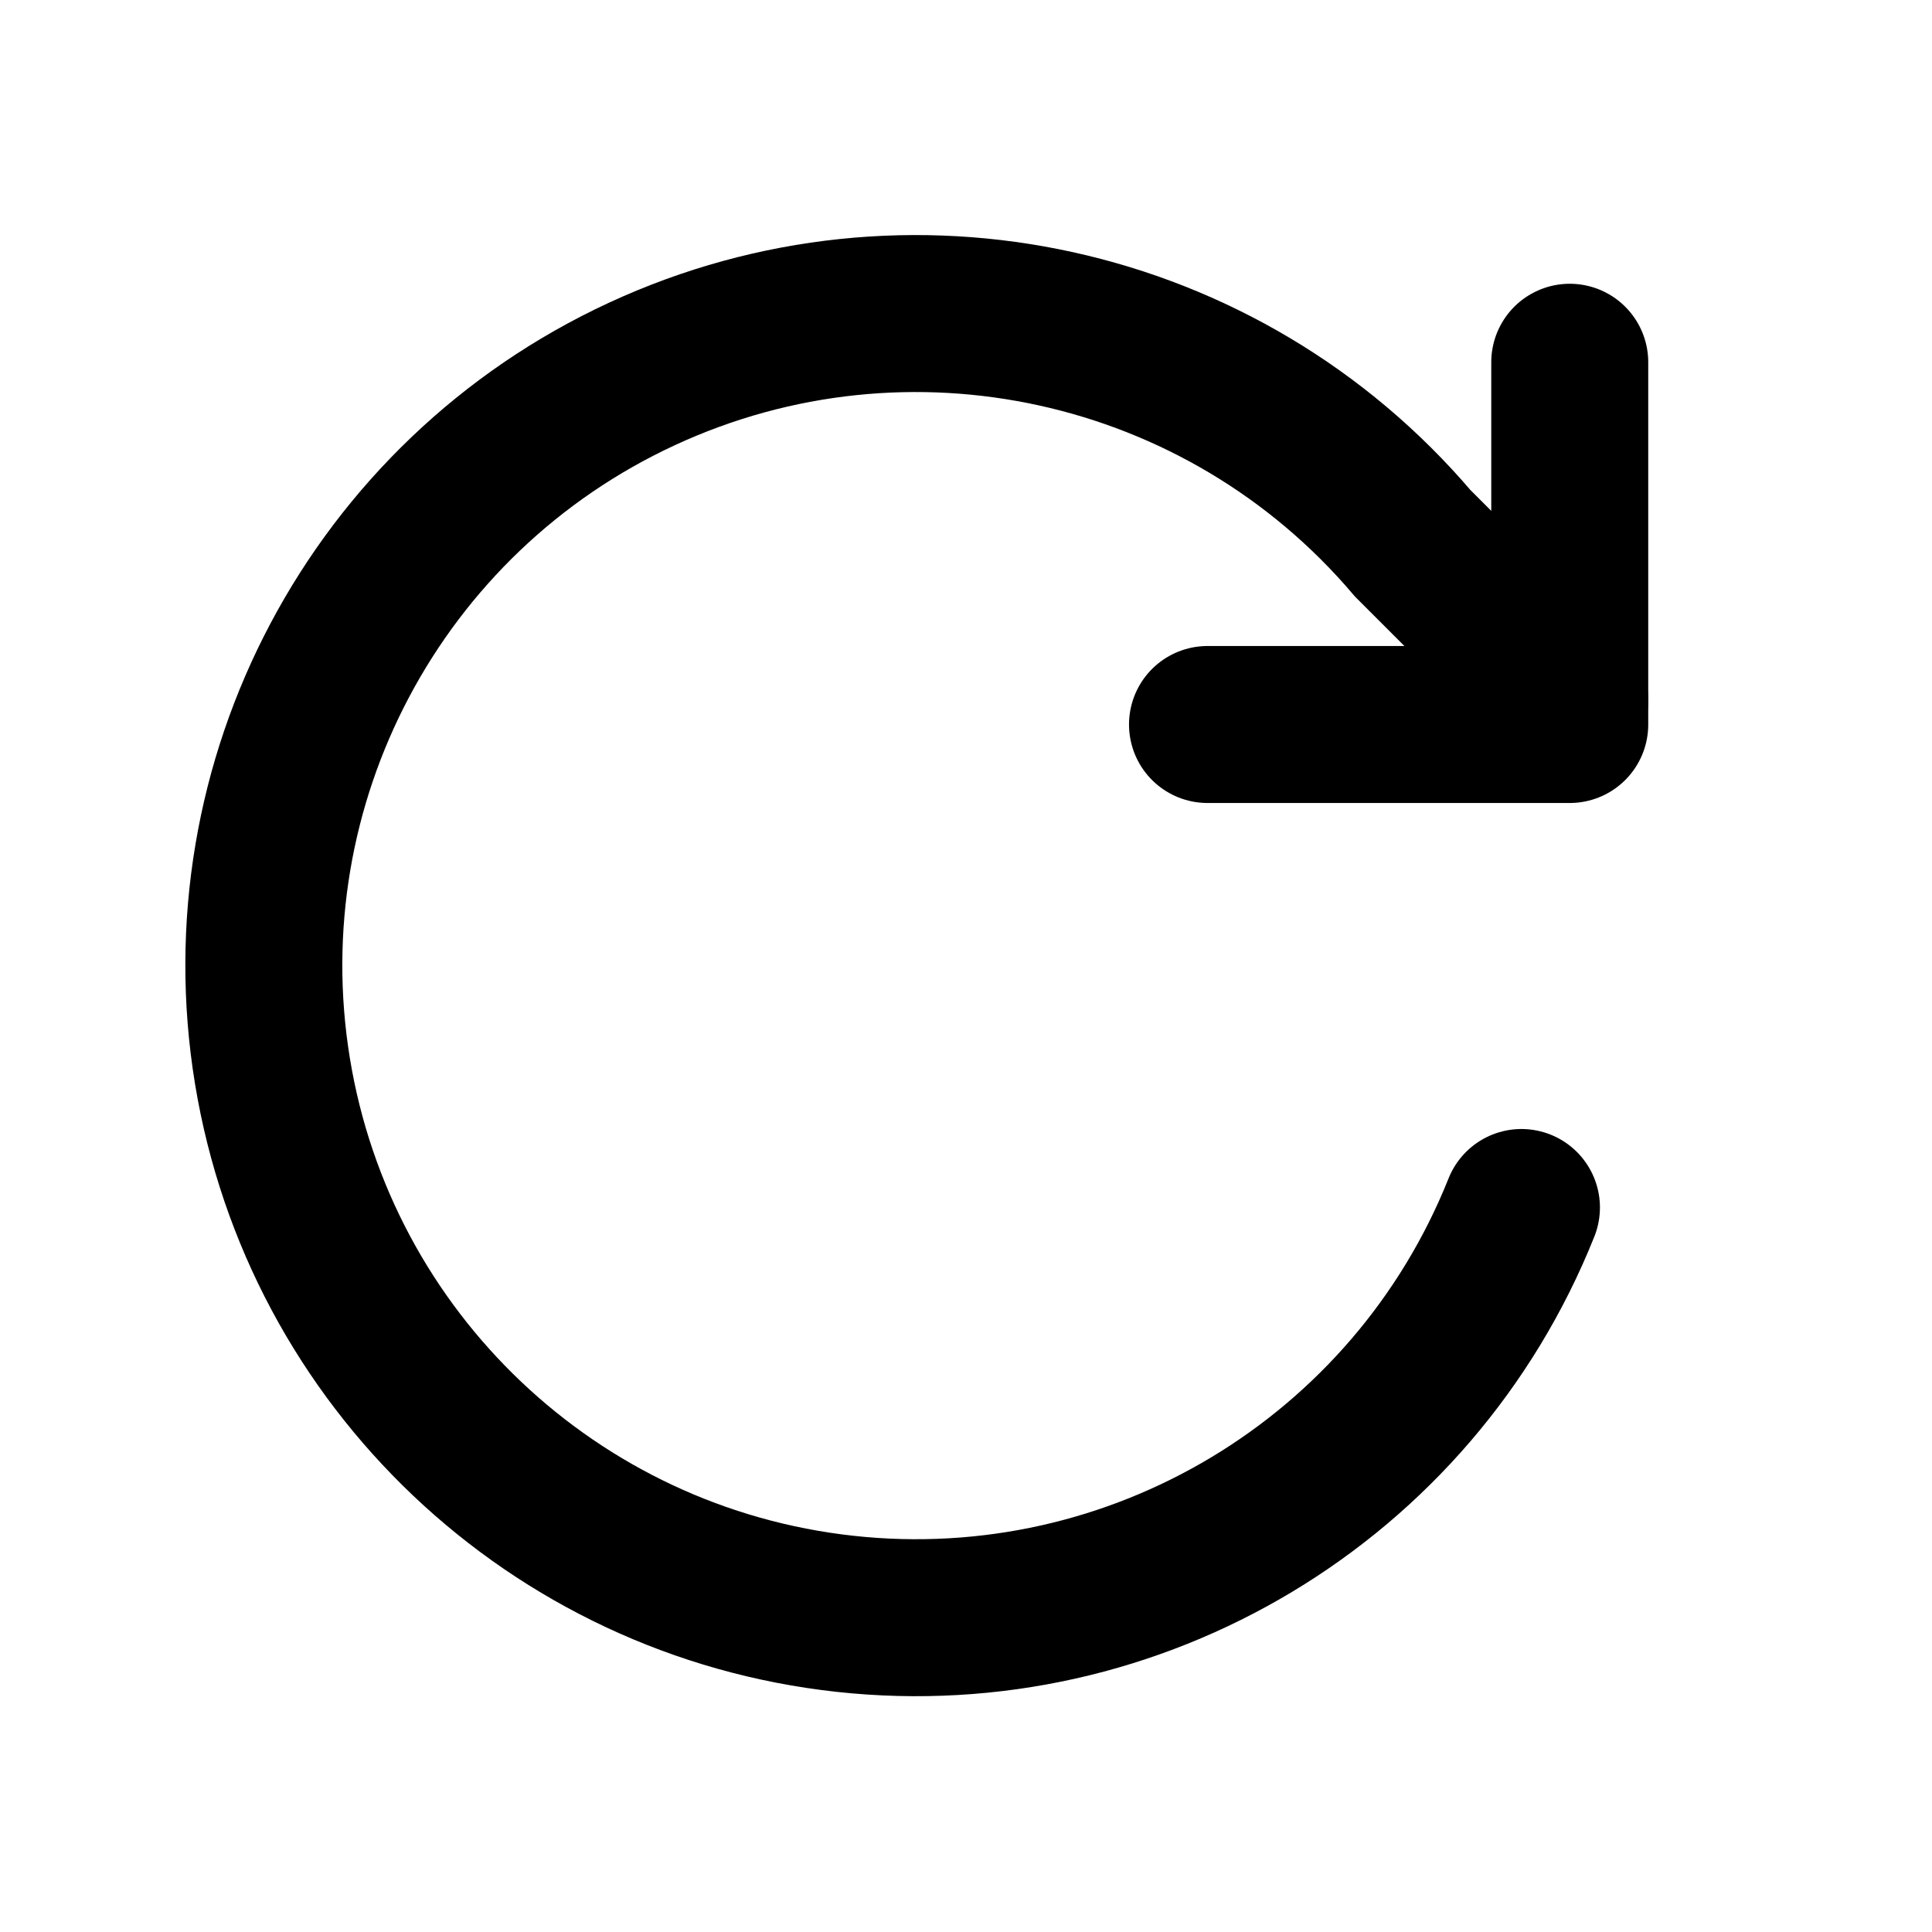
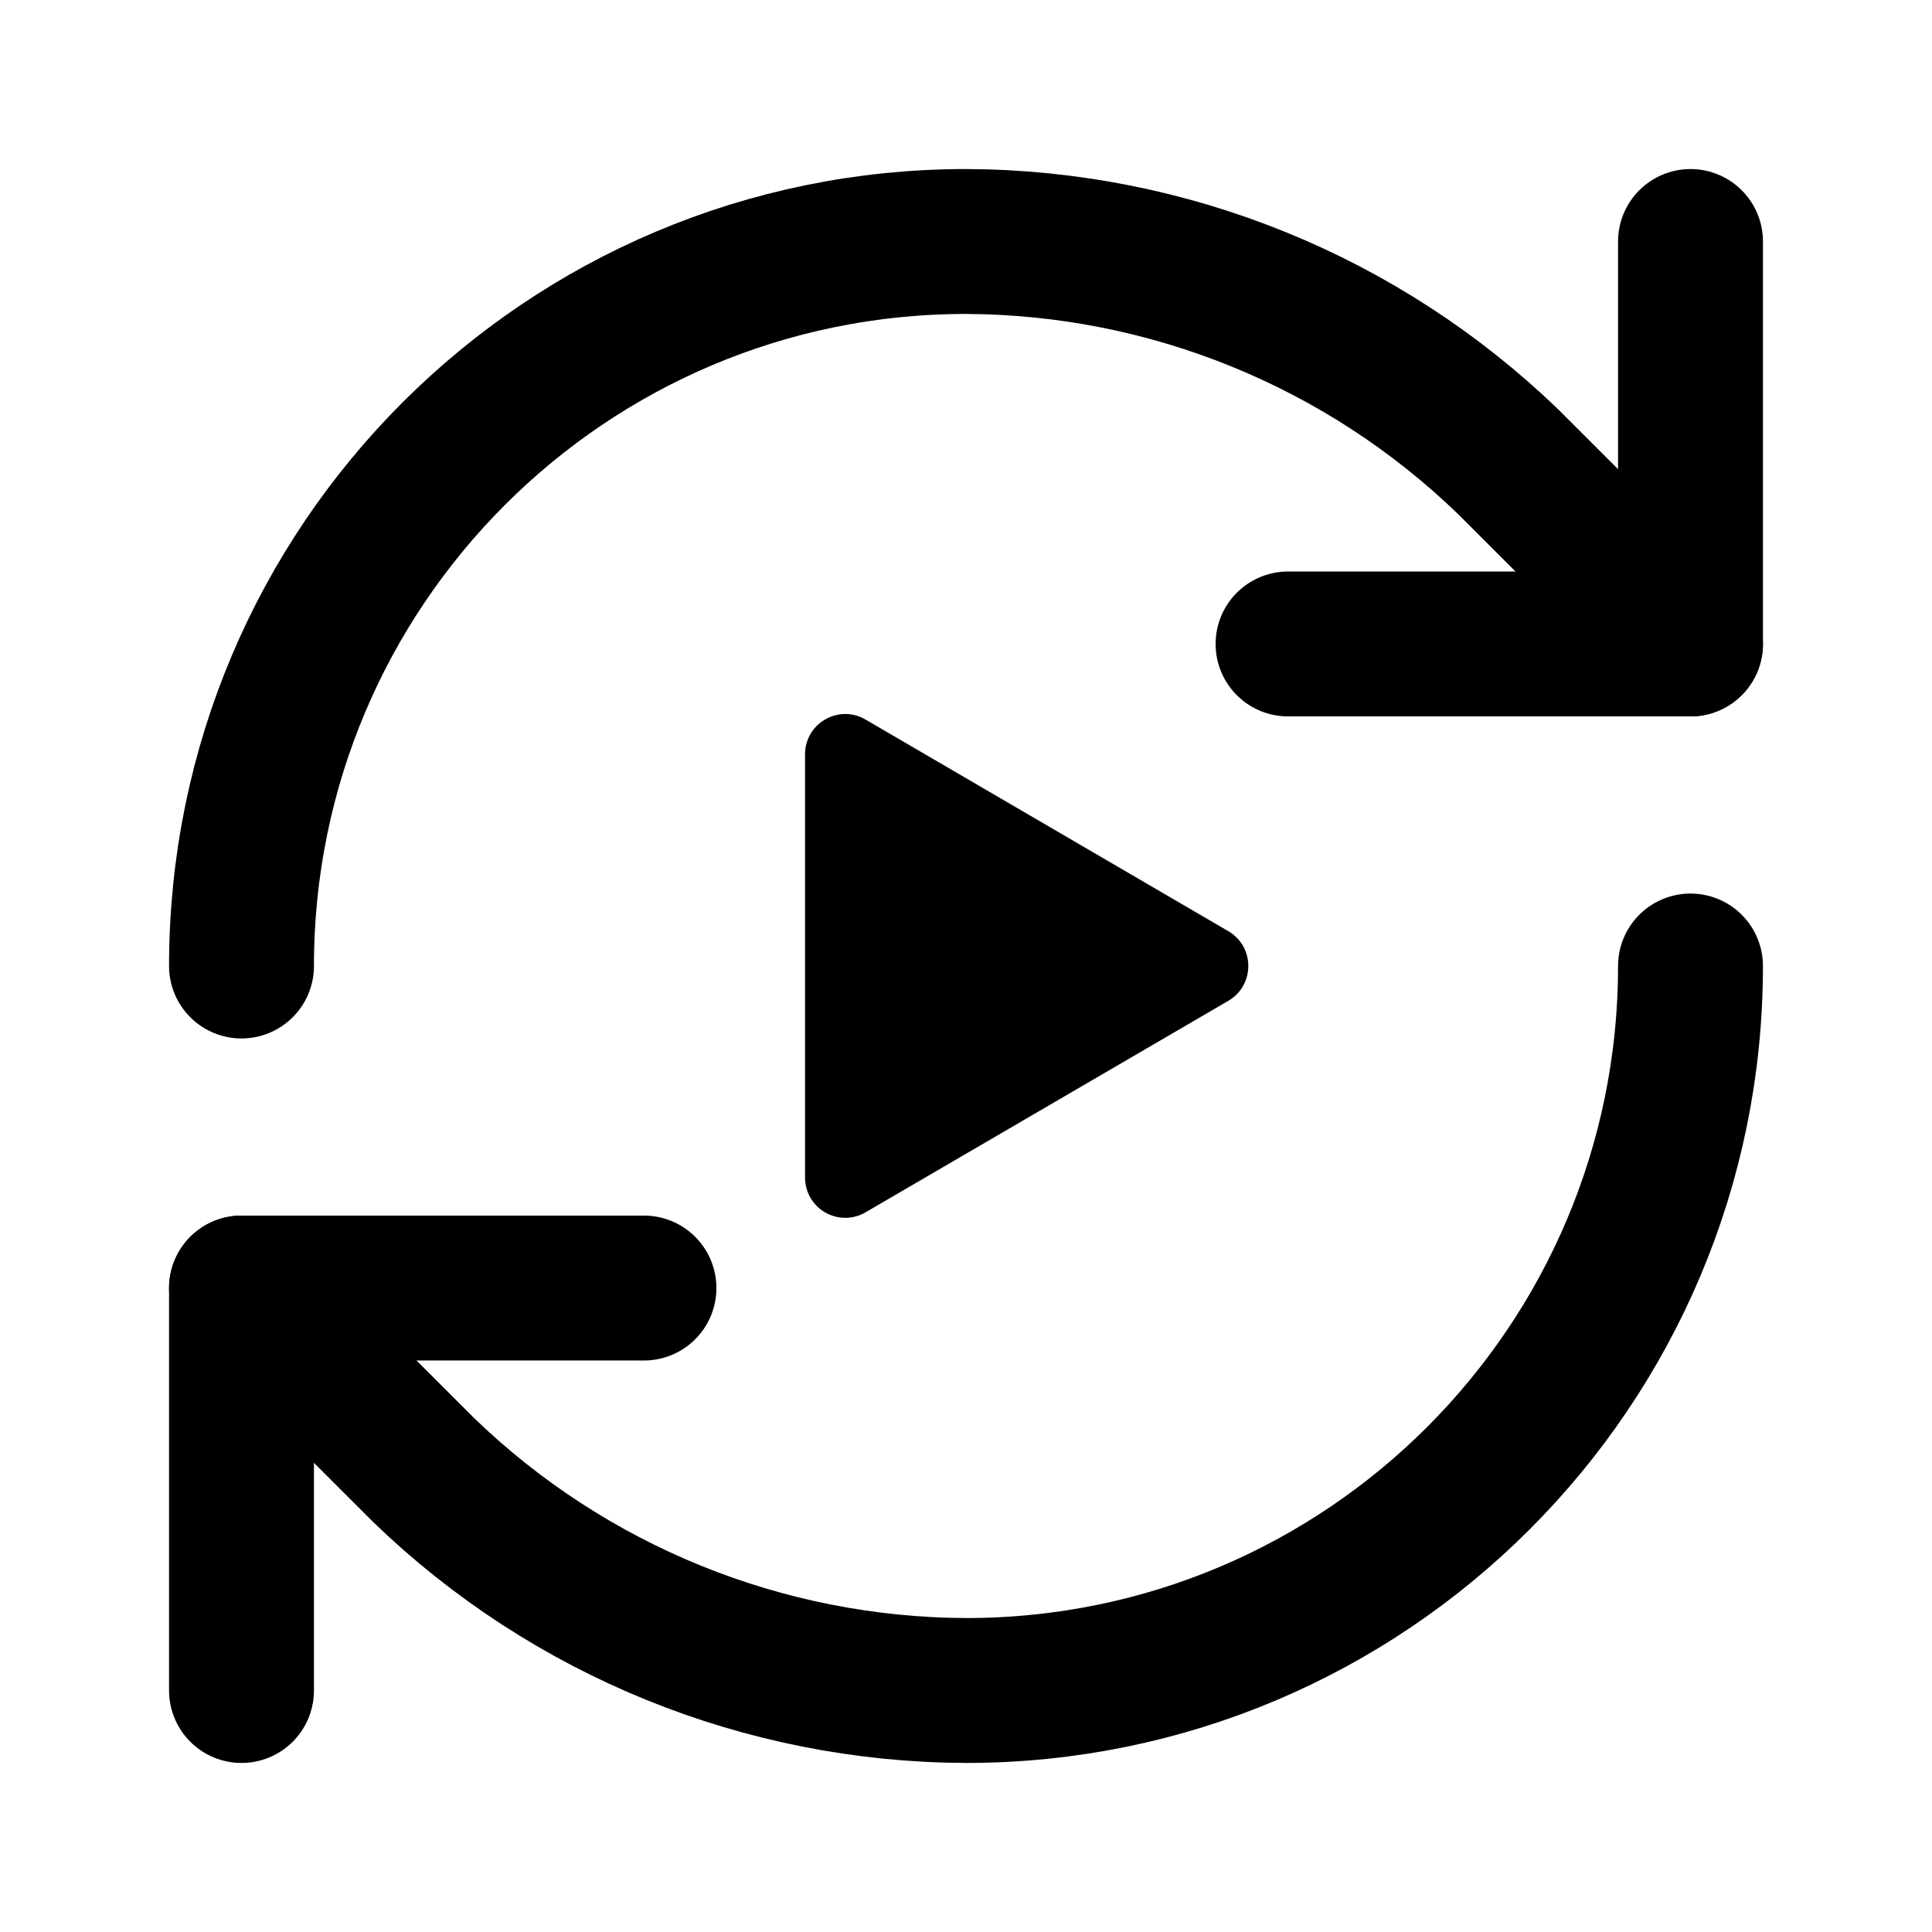
- <svg xmlns="http://www.w3.org/2000/svg" width="16" height="16" viewBox="0 0 16 16" fill="none">
-   <path d="M13 5.8L11.7 4.5A5.4 5.4 0 1 0 12.6 10" stroke="currentColor" stroke-width="1.3" stroke-linecap="round" />
-   <path d="M13 3V6H10" stroke="currentColor" stroke-width="1.3" stroke-linecap="round" stroke-linejoin="round" />
+ <svg xmlns="http://www.w3.org/2000/svg" width="16" height="16" fill="none">
+   <path stroke="currentColor" stroke-linecap="round" stroke-linejoin="round" stroke-width="1.2" d="M2 8a6 6 0 0 1 6-6 6.5 6.5 0 0 1 4.493 1.827L14 5.333" />
+   <path stroke="currentColor" stroke-linecap="round" stroke-linejoin="round" stroke-width="1.2" d="M14 2v3.333h-3.333M14 8a6 6 0 0 1-6 6 6.5 6.5 0 0 1-4.493-1.827L2 10.667" />
+   <path stroke="currentColor" stroke-linecap="round" stroke-linejoin="round" stroke-width="1.2" d="M5.333 10.667H2V14" />
+   <path fill="currentColor" d="M6.667 6.247c0-.257.279-.418.501-.288l3.005 1.753c.22.129.22.447 0 .576L7.168 10.04a.333.333 0 0 1-.501-.288V6.247Z" />
</svg>
